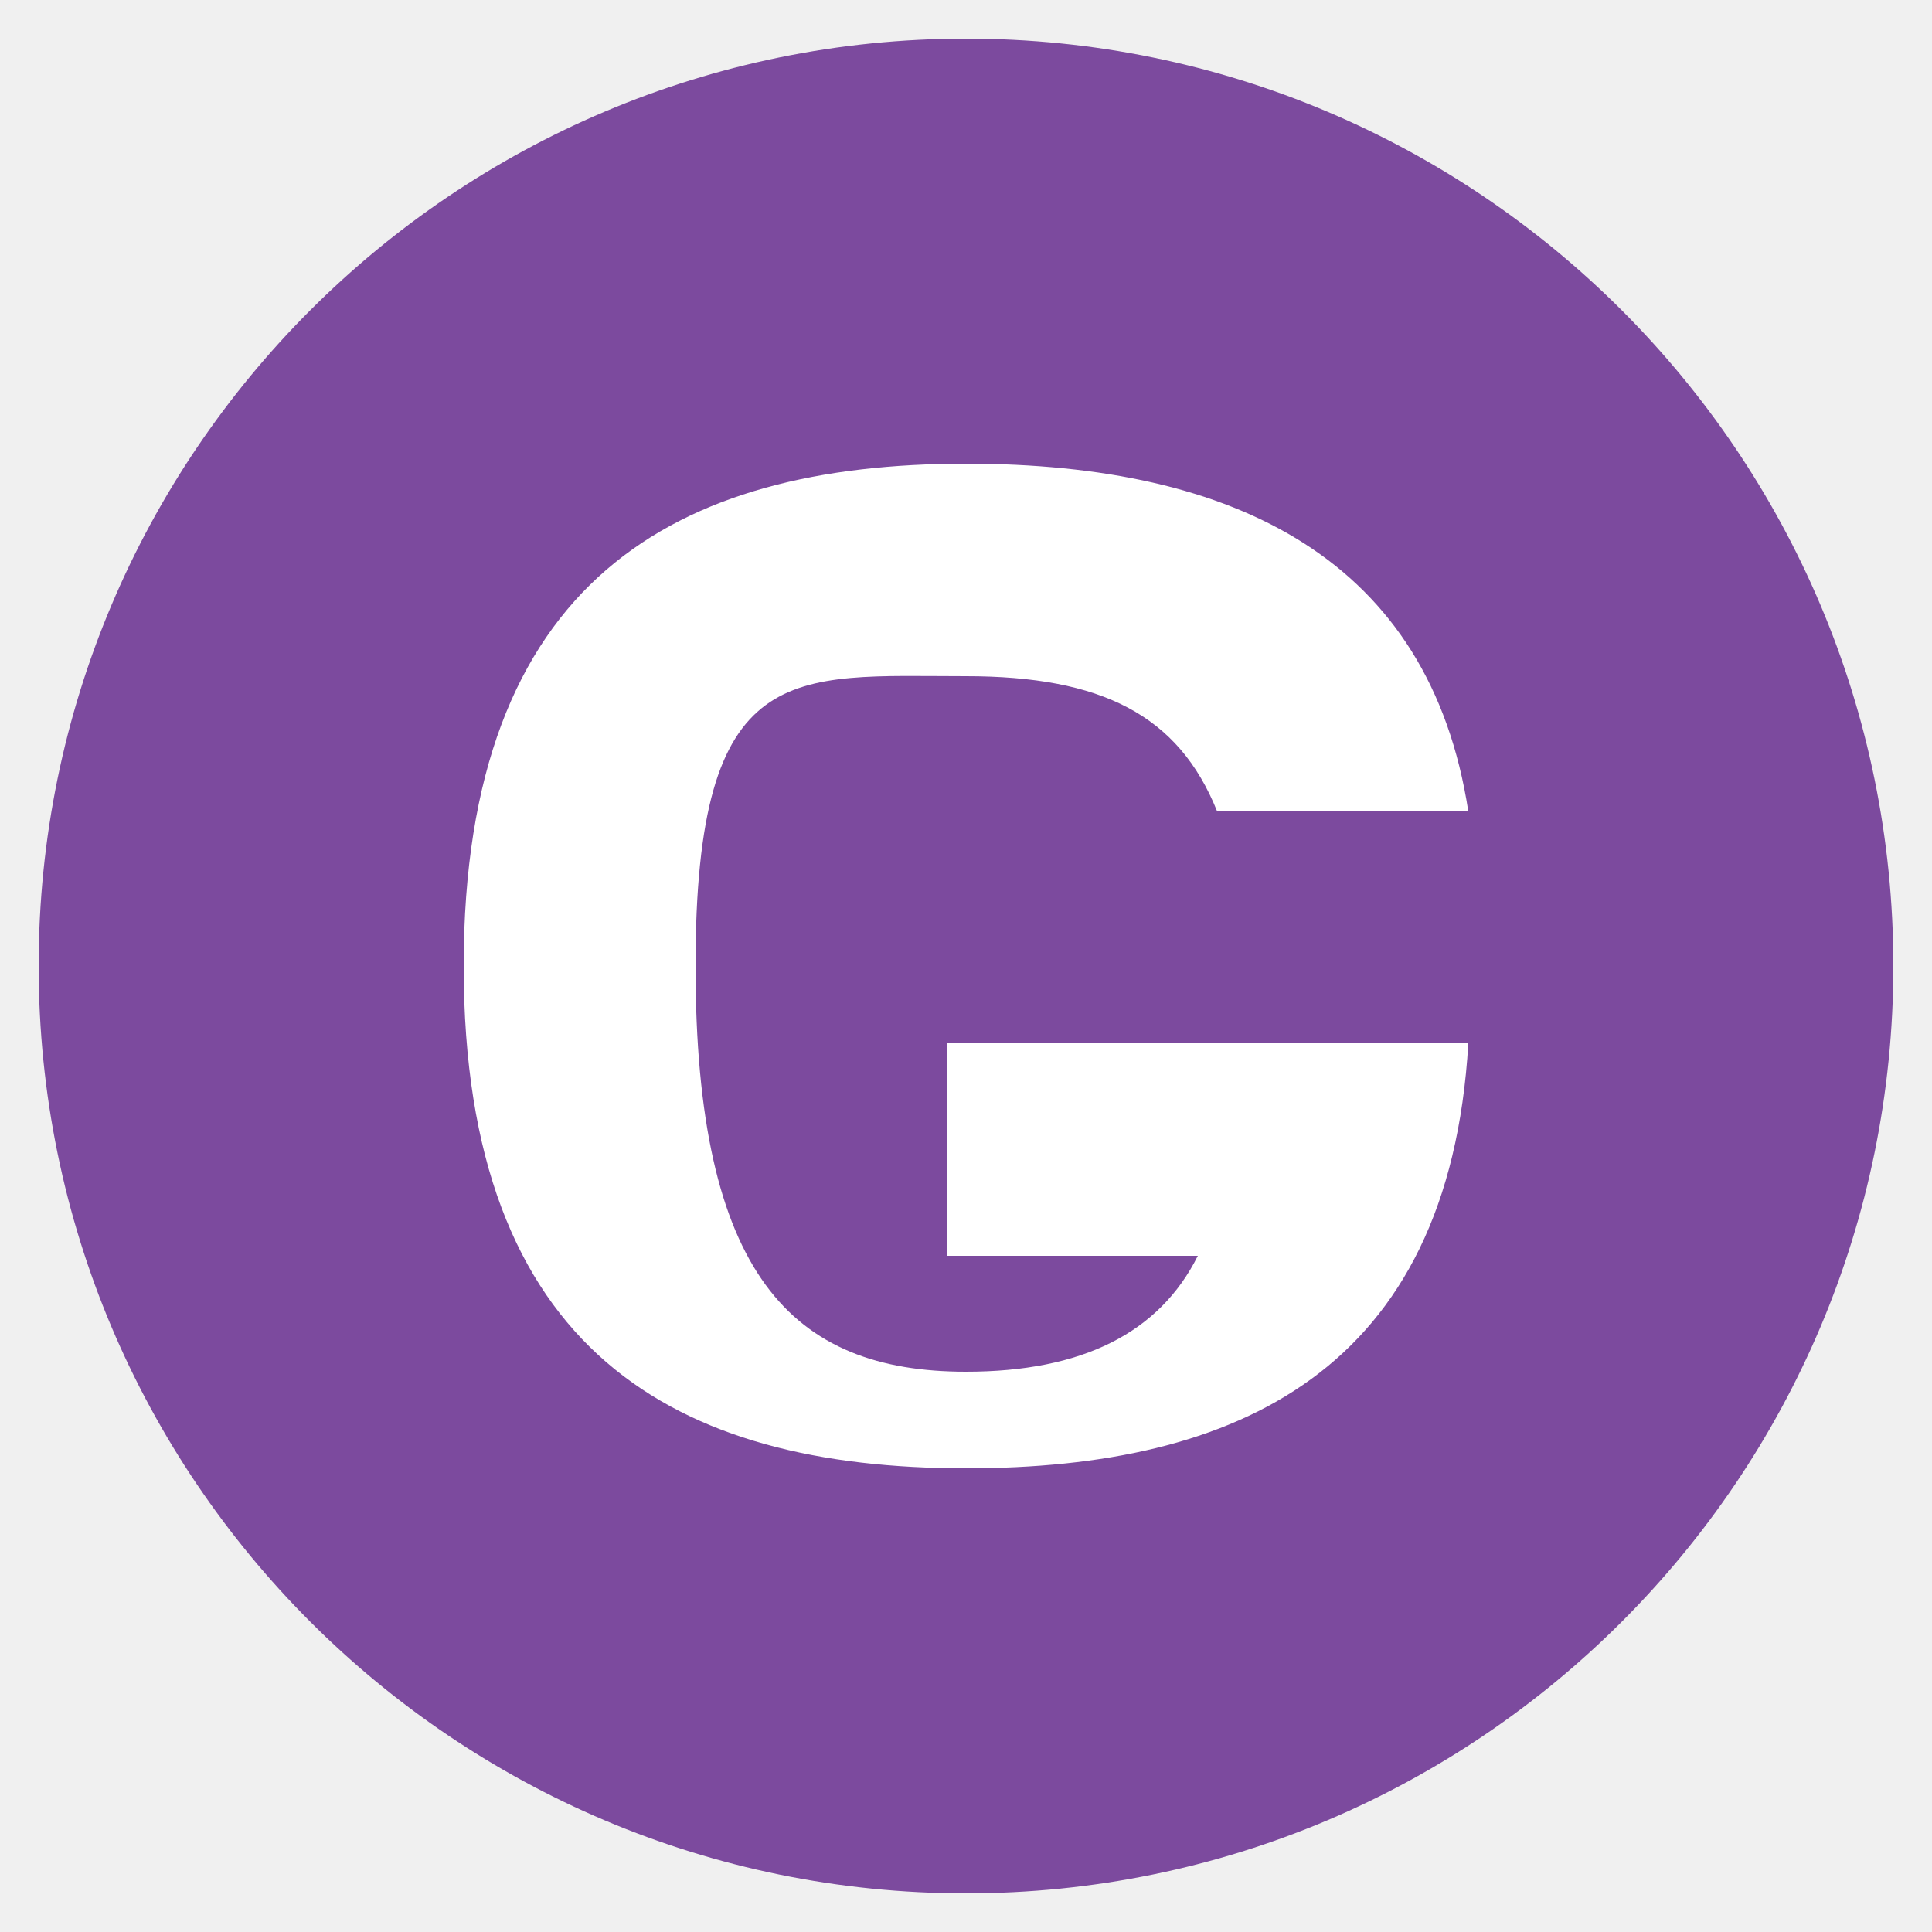
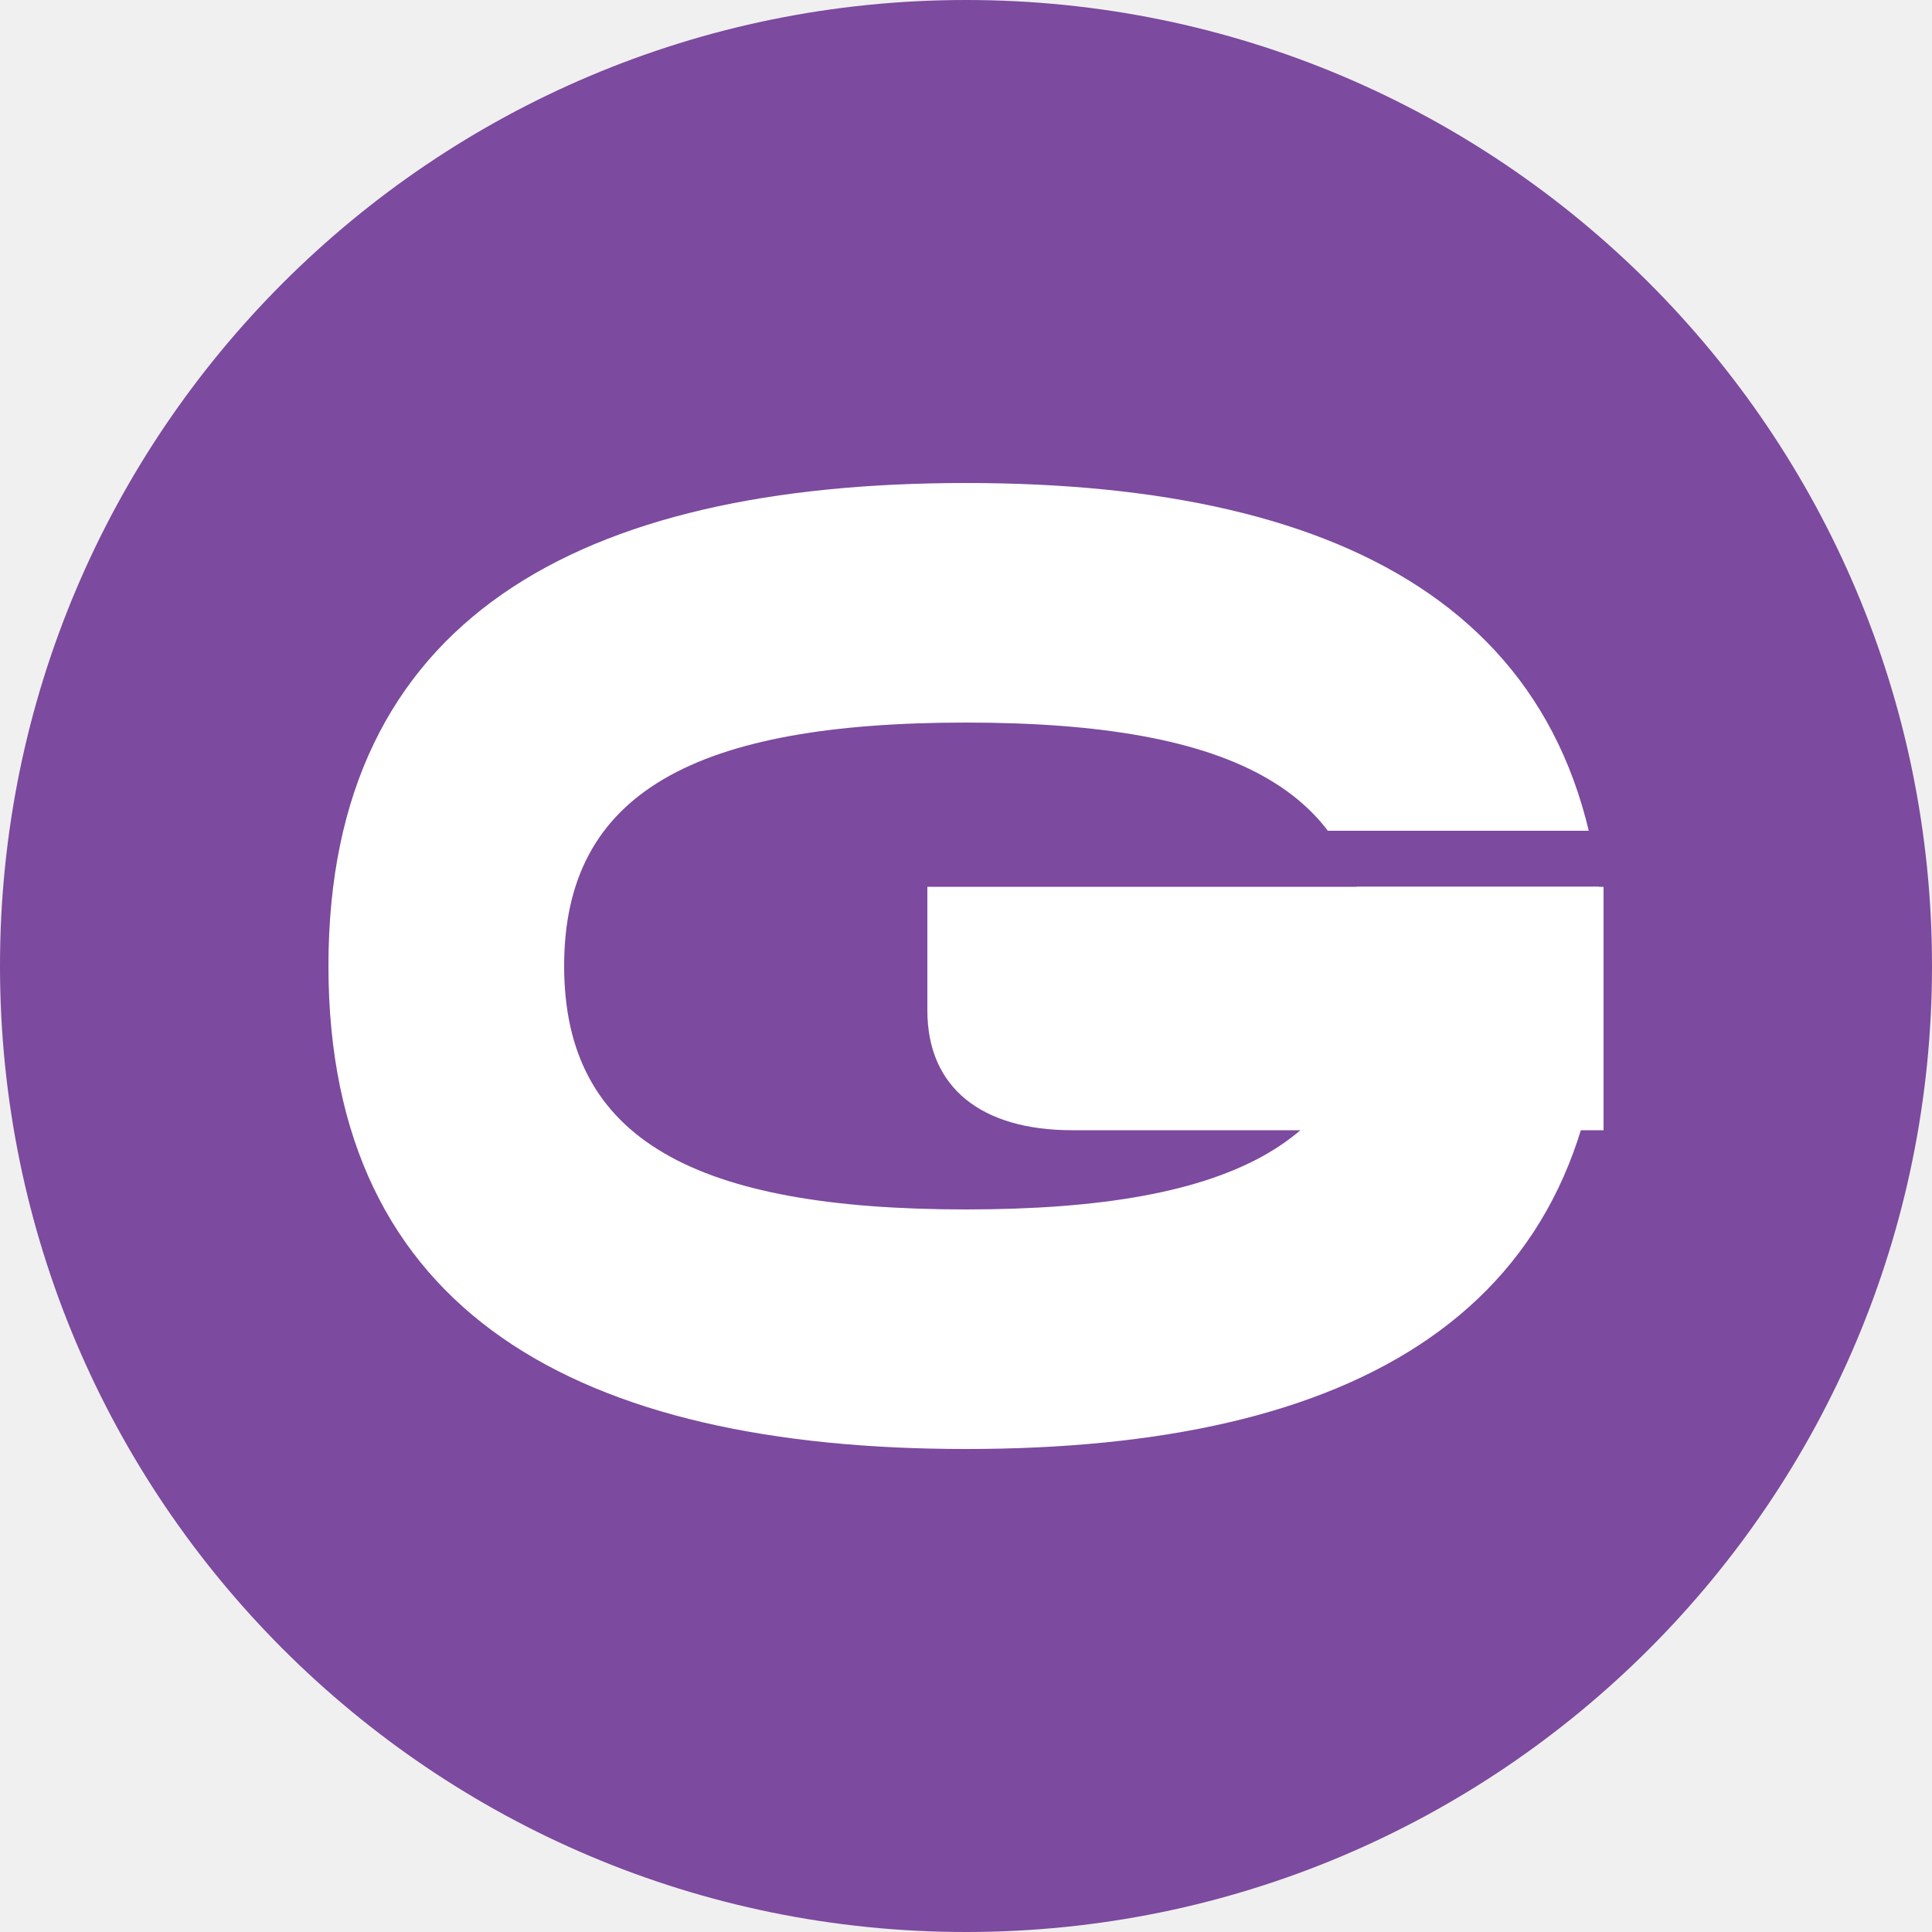
<svg xmlns="http://www.w3.org/2000/svg" viewBox="0 0 100 100">
-   <circle cx="50" cy="50" r="48" fill="#7C4A9E" />
-   <path fill="#fff" d="M50 24c-15 0-26 6-26 26s11 26 26 26c14 0 25-5 26-22H49v11h13c-2 4-6 6-12 6-9 0-14-5-14-21s5-15 14-15c7 0 11 2 13 7h13C74 29 64 24 50 24z" />
+   <circle cx="50" cy="50" r="50" fill="#7C4A9E" />
+   <path fill="#fff" fill-rule="evenodd" d="     M50 25 C30 25 17 32 17 50 C17 68 30 75 50 75 C70 75 83 68 83 50 C83 32 70 25 50 25 Z     M50 37.4 C36 37.4 29.2 41 29.2 50 C29.2 59 36 62.6 50 62.6 C64 62.6 70.8 59 70.8 50 C70.8 41 64 37.4 50 37.4 Z" />
+   <rect x="48" y="43" width="42" height="2.9" fill="#7C4A9E" />
+   <path fill="#fff" d="M48 45.9 H83 V58.5 H55.5 C50.8 58.5 48 56.3 48 52.3 Z" />
</svg>
